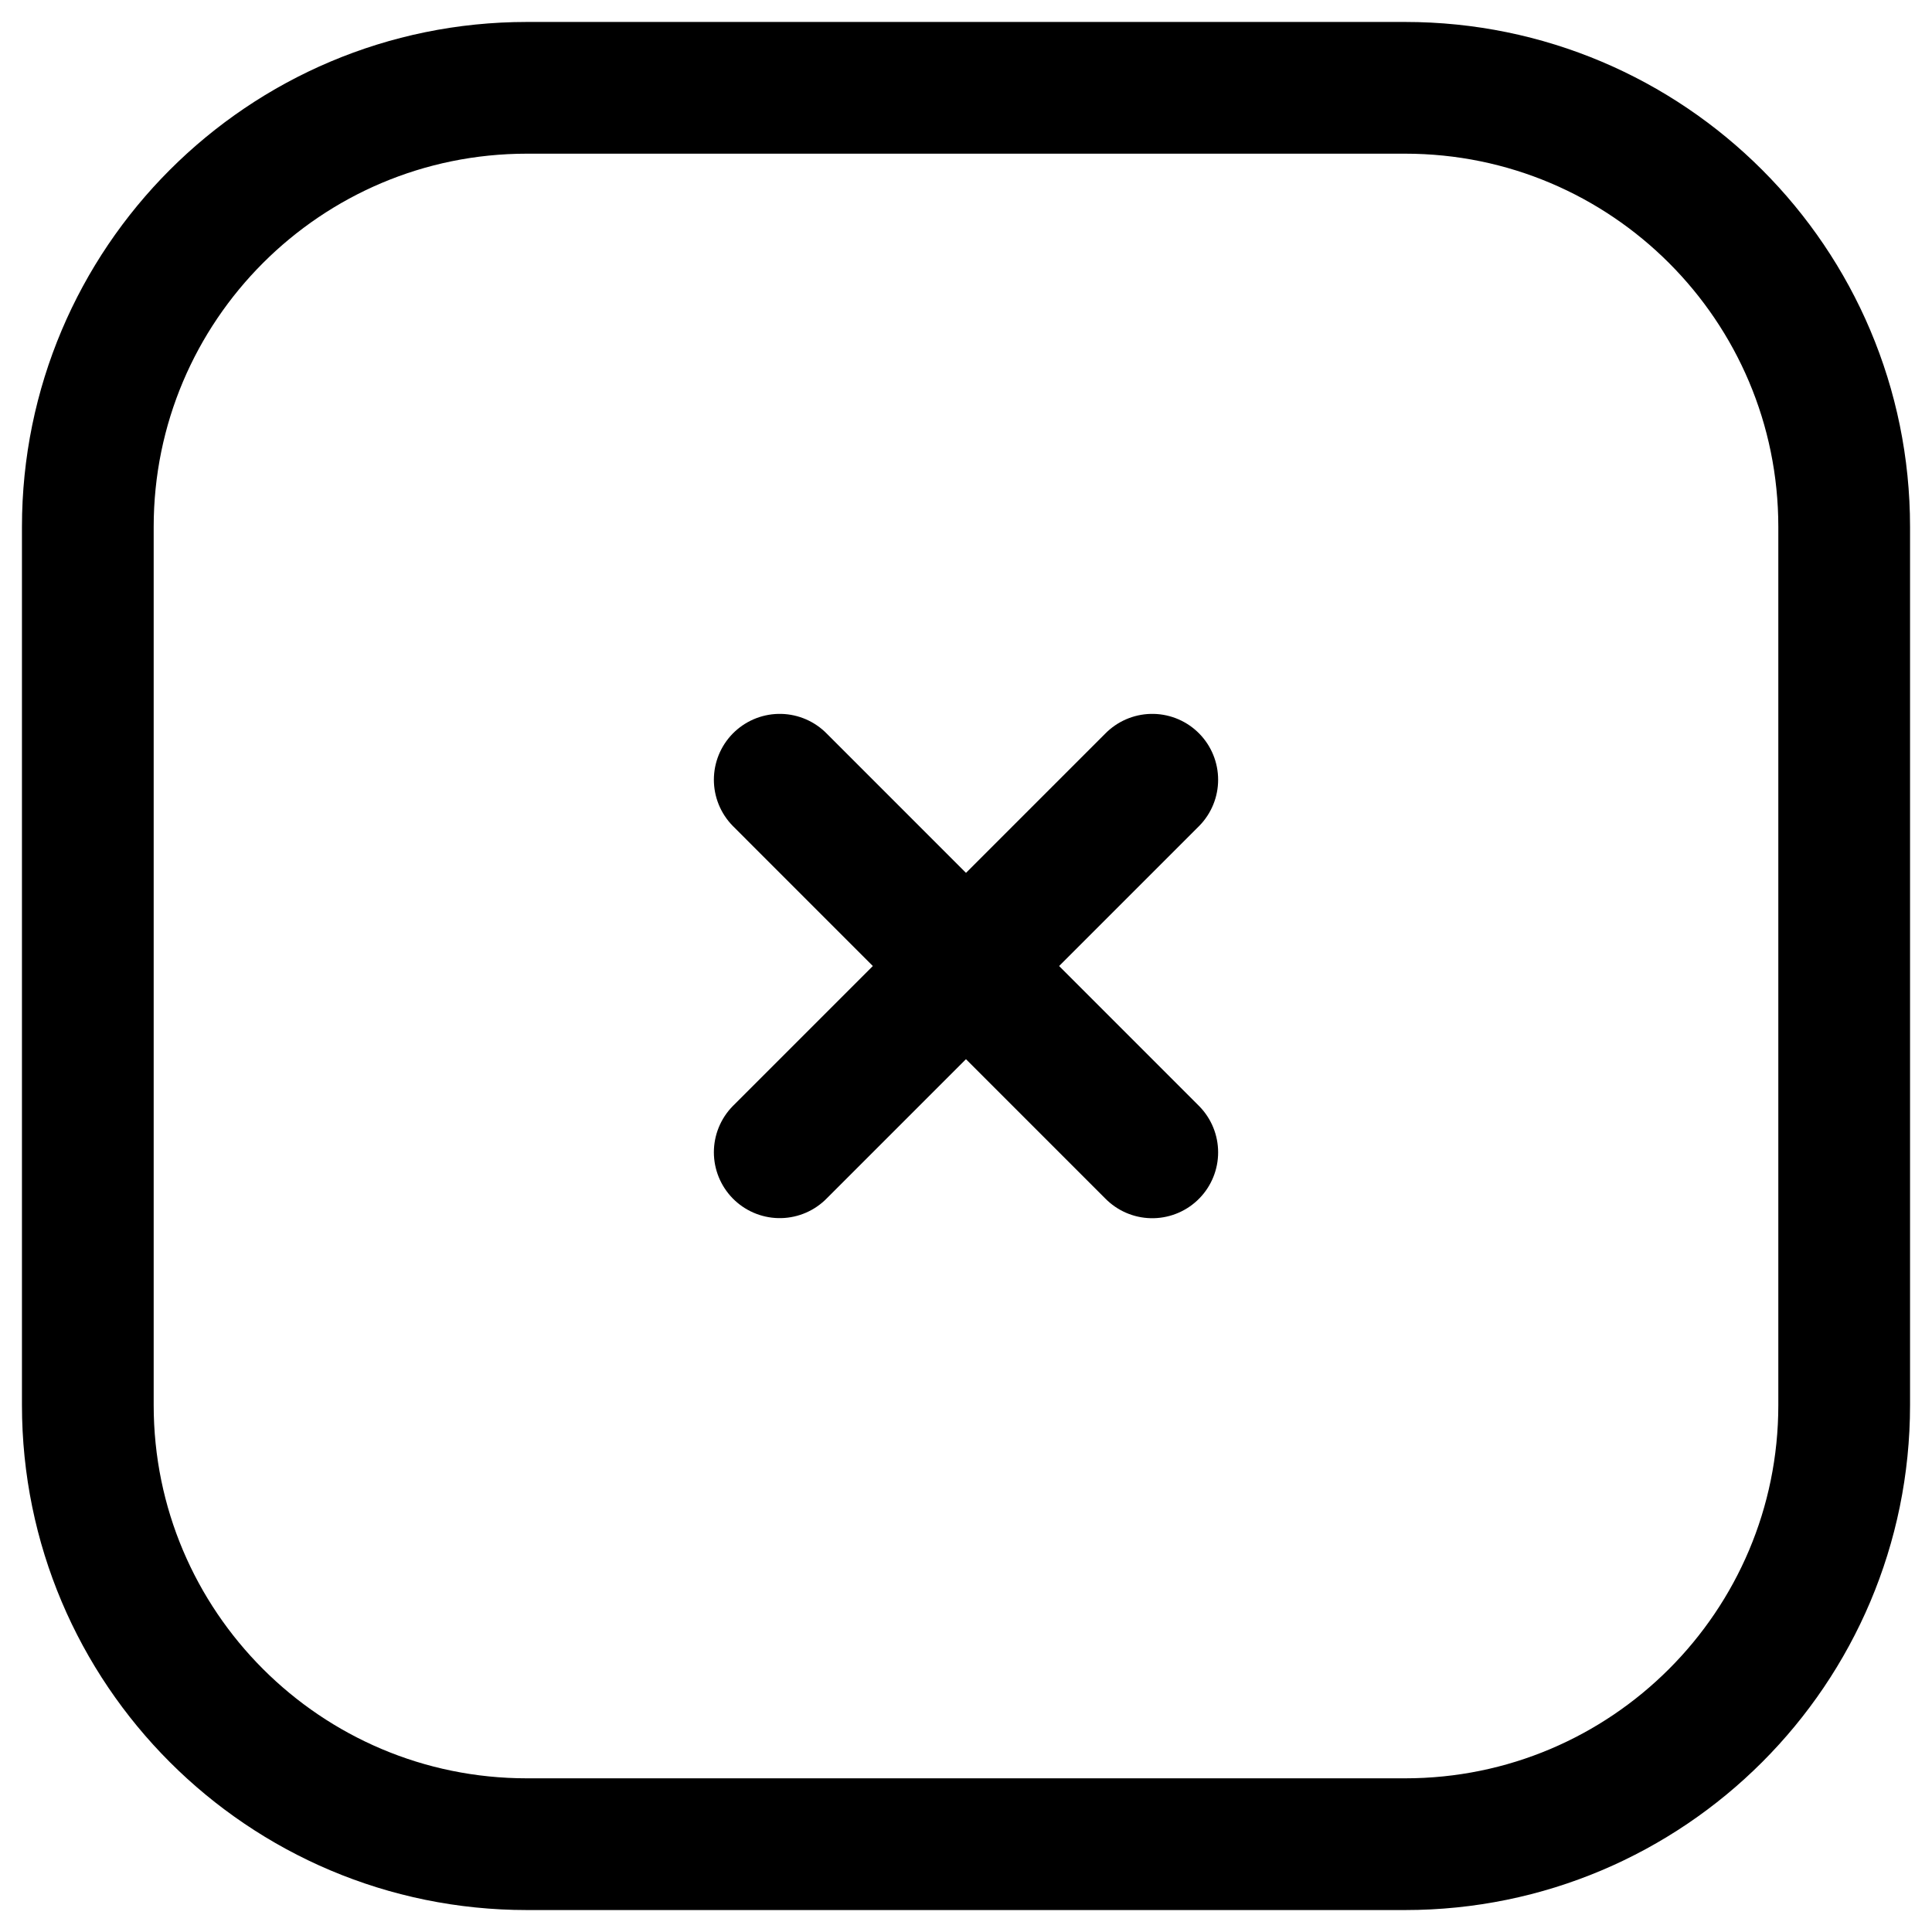
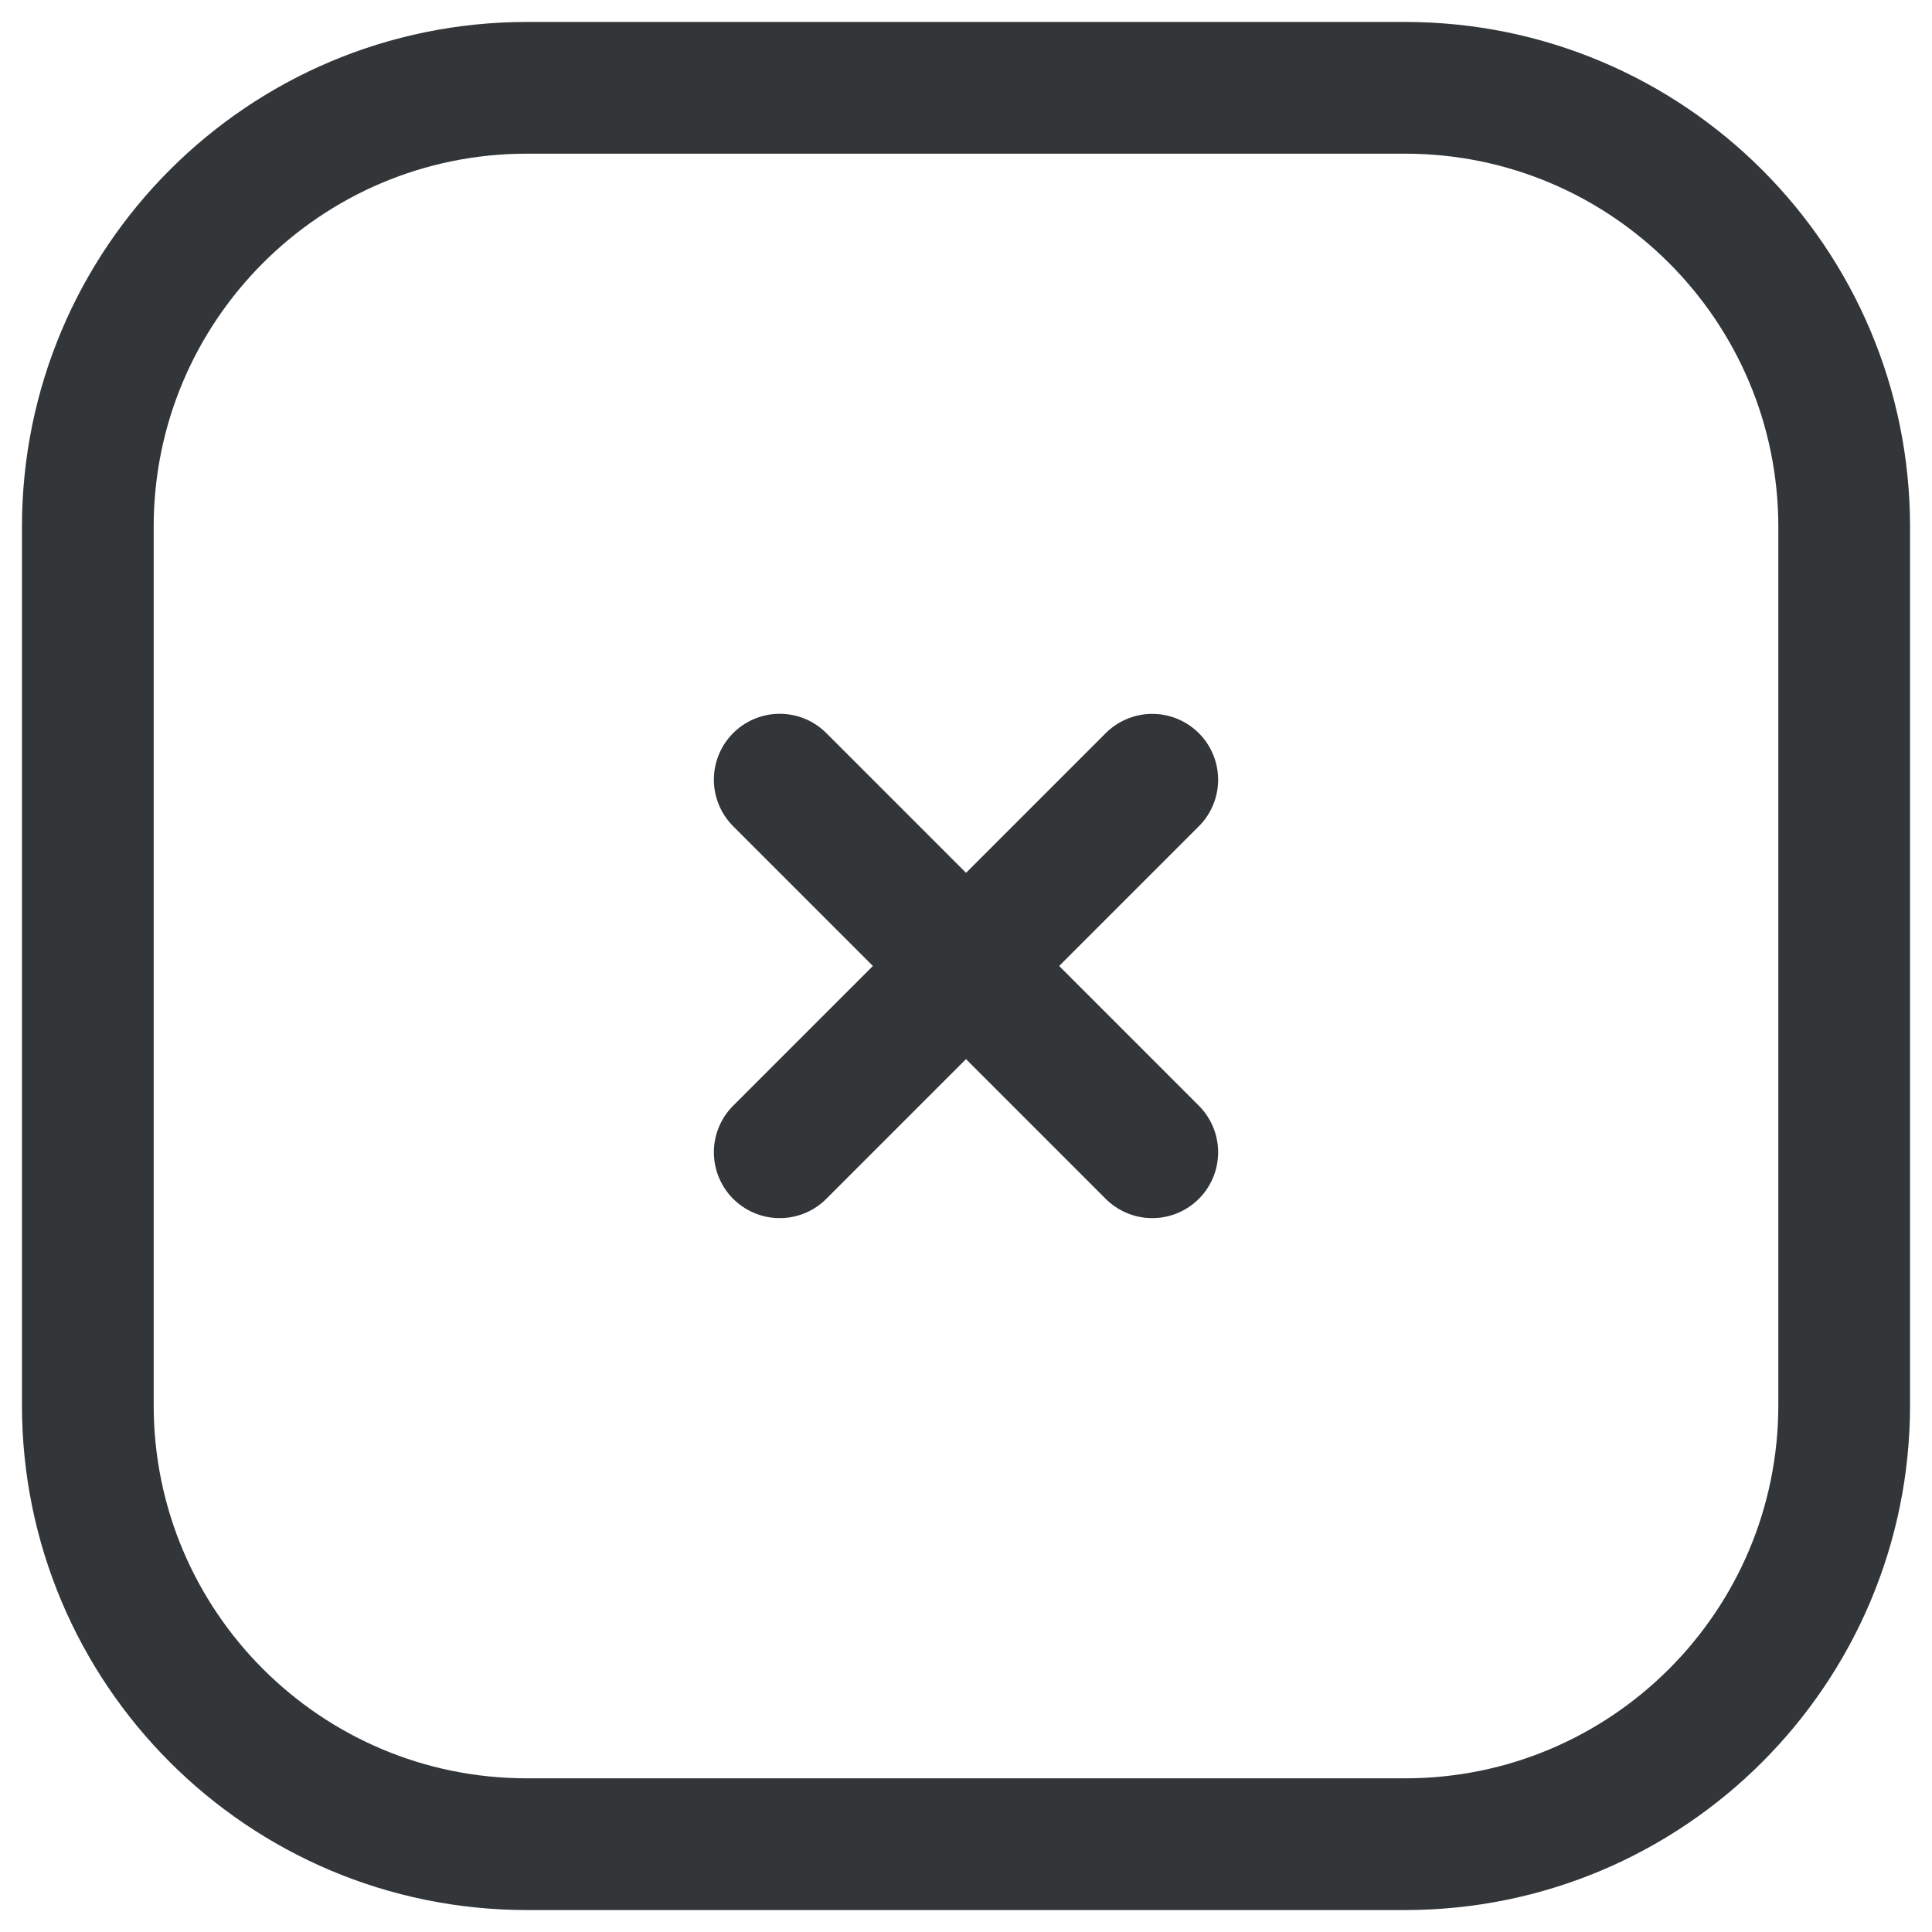
<svg xmlns="http://www.w3.org/2000/svg" width="24" height="24" viewBox="0 0 22 22" fill="none">
-   <rect x="1" y="1" width="20" height="20" rx="5" stroke="black" stroke-width="1.5" />
-   <path d="M8.879 13.121L13.121 8.879" stroke="black" stroke-width="1.5" stroke-linecap="round" stroke-linejoin="round" />
-   <path d="M8.879 8.879L13.121 13.122" stroke="black" stroke-width="1.5" stroke-linecap="round" stroke-linejoin="round" />
+   <rect x="1" y="1" width="20" height="20" rx="5" stroke="#323639" stroke-width="1.5" />
+   <path d="M8.879 13.121L13.121 8.879" stroke="#323639" stroke-width="1.5" stroke-linecap="round" stroke-linejoin="round" />
+   <path d="M8.879 8.878L13.121 13.121" stroke="#323639" stroke-width="1.5" stroke-linecap="round" stroke-linejoin="round" />
</svg>
